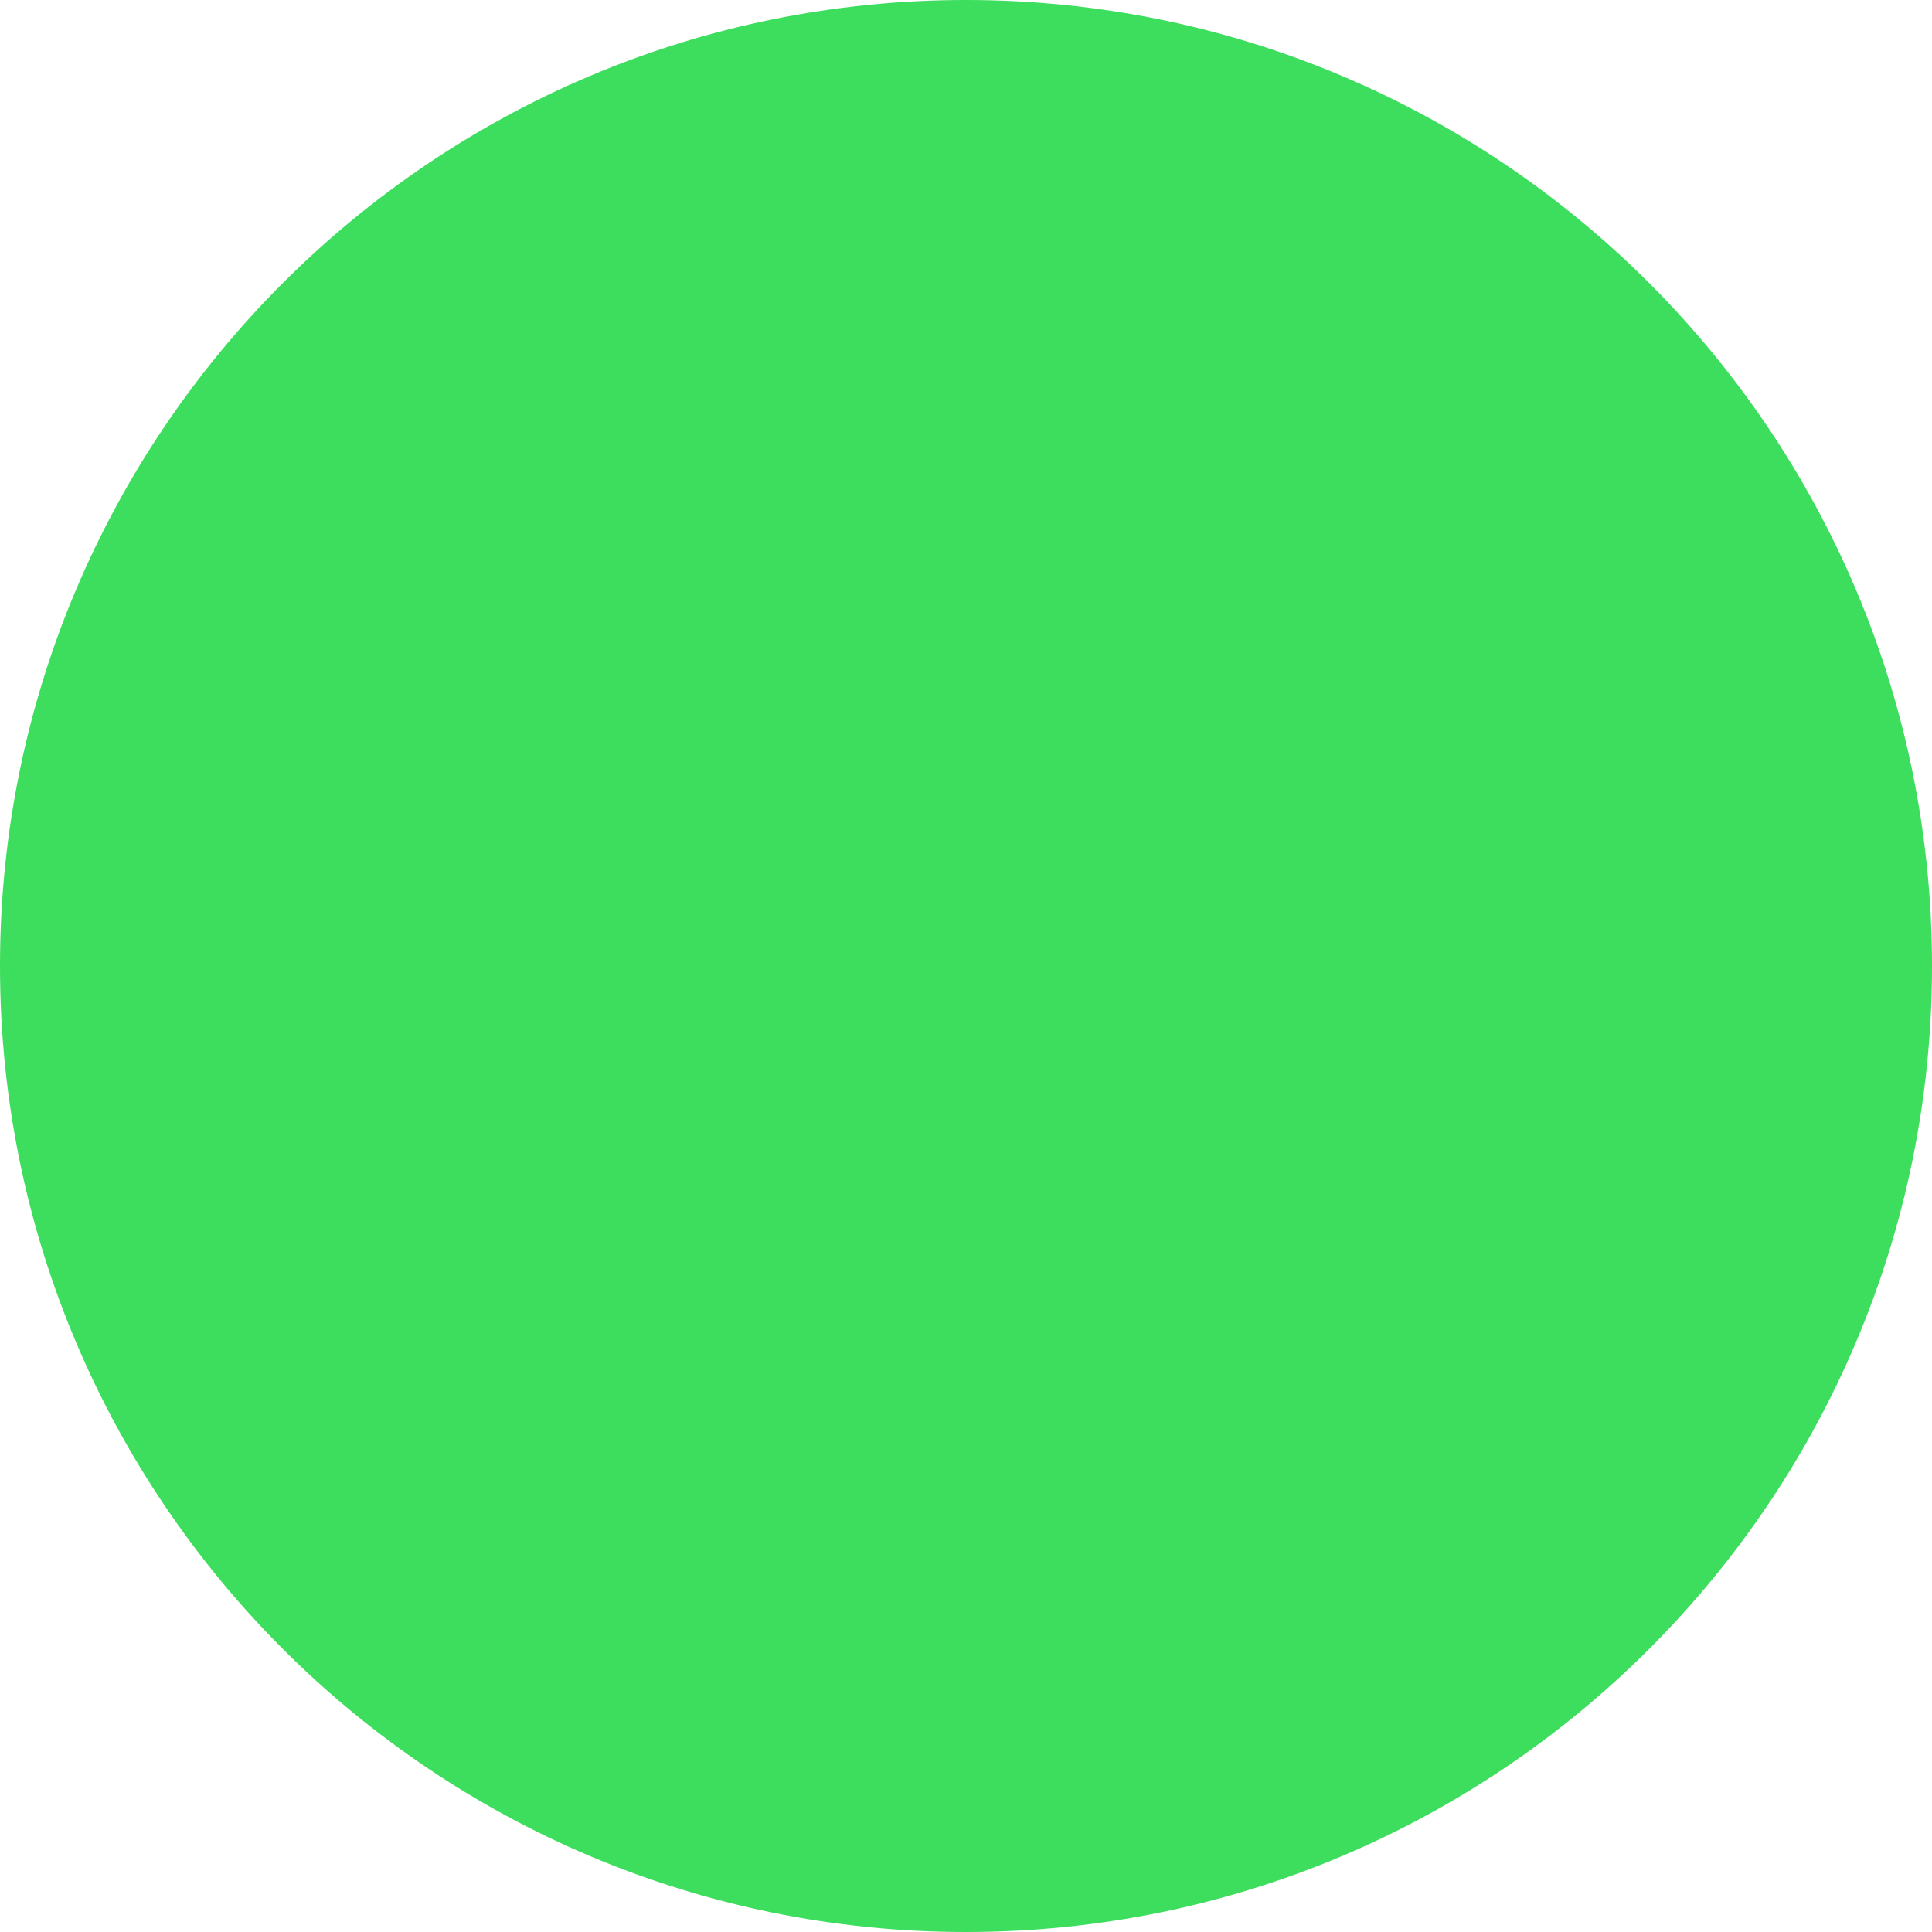
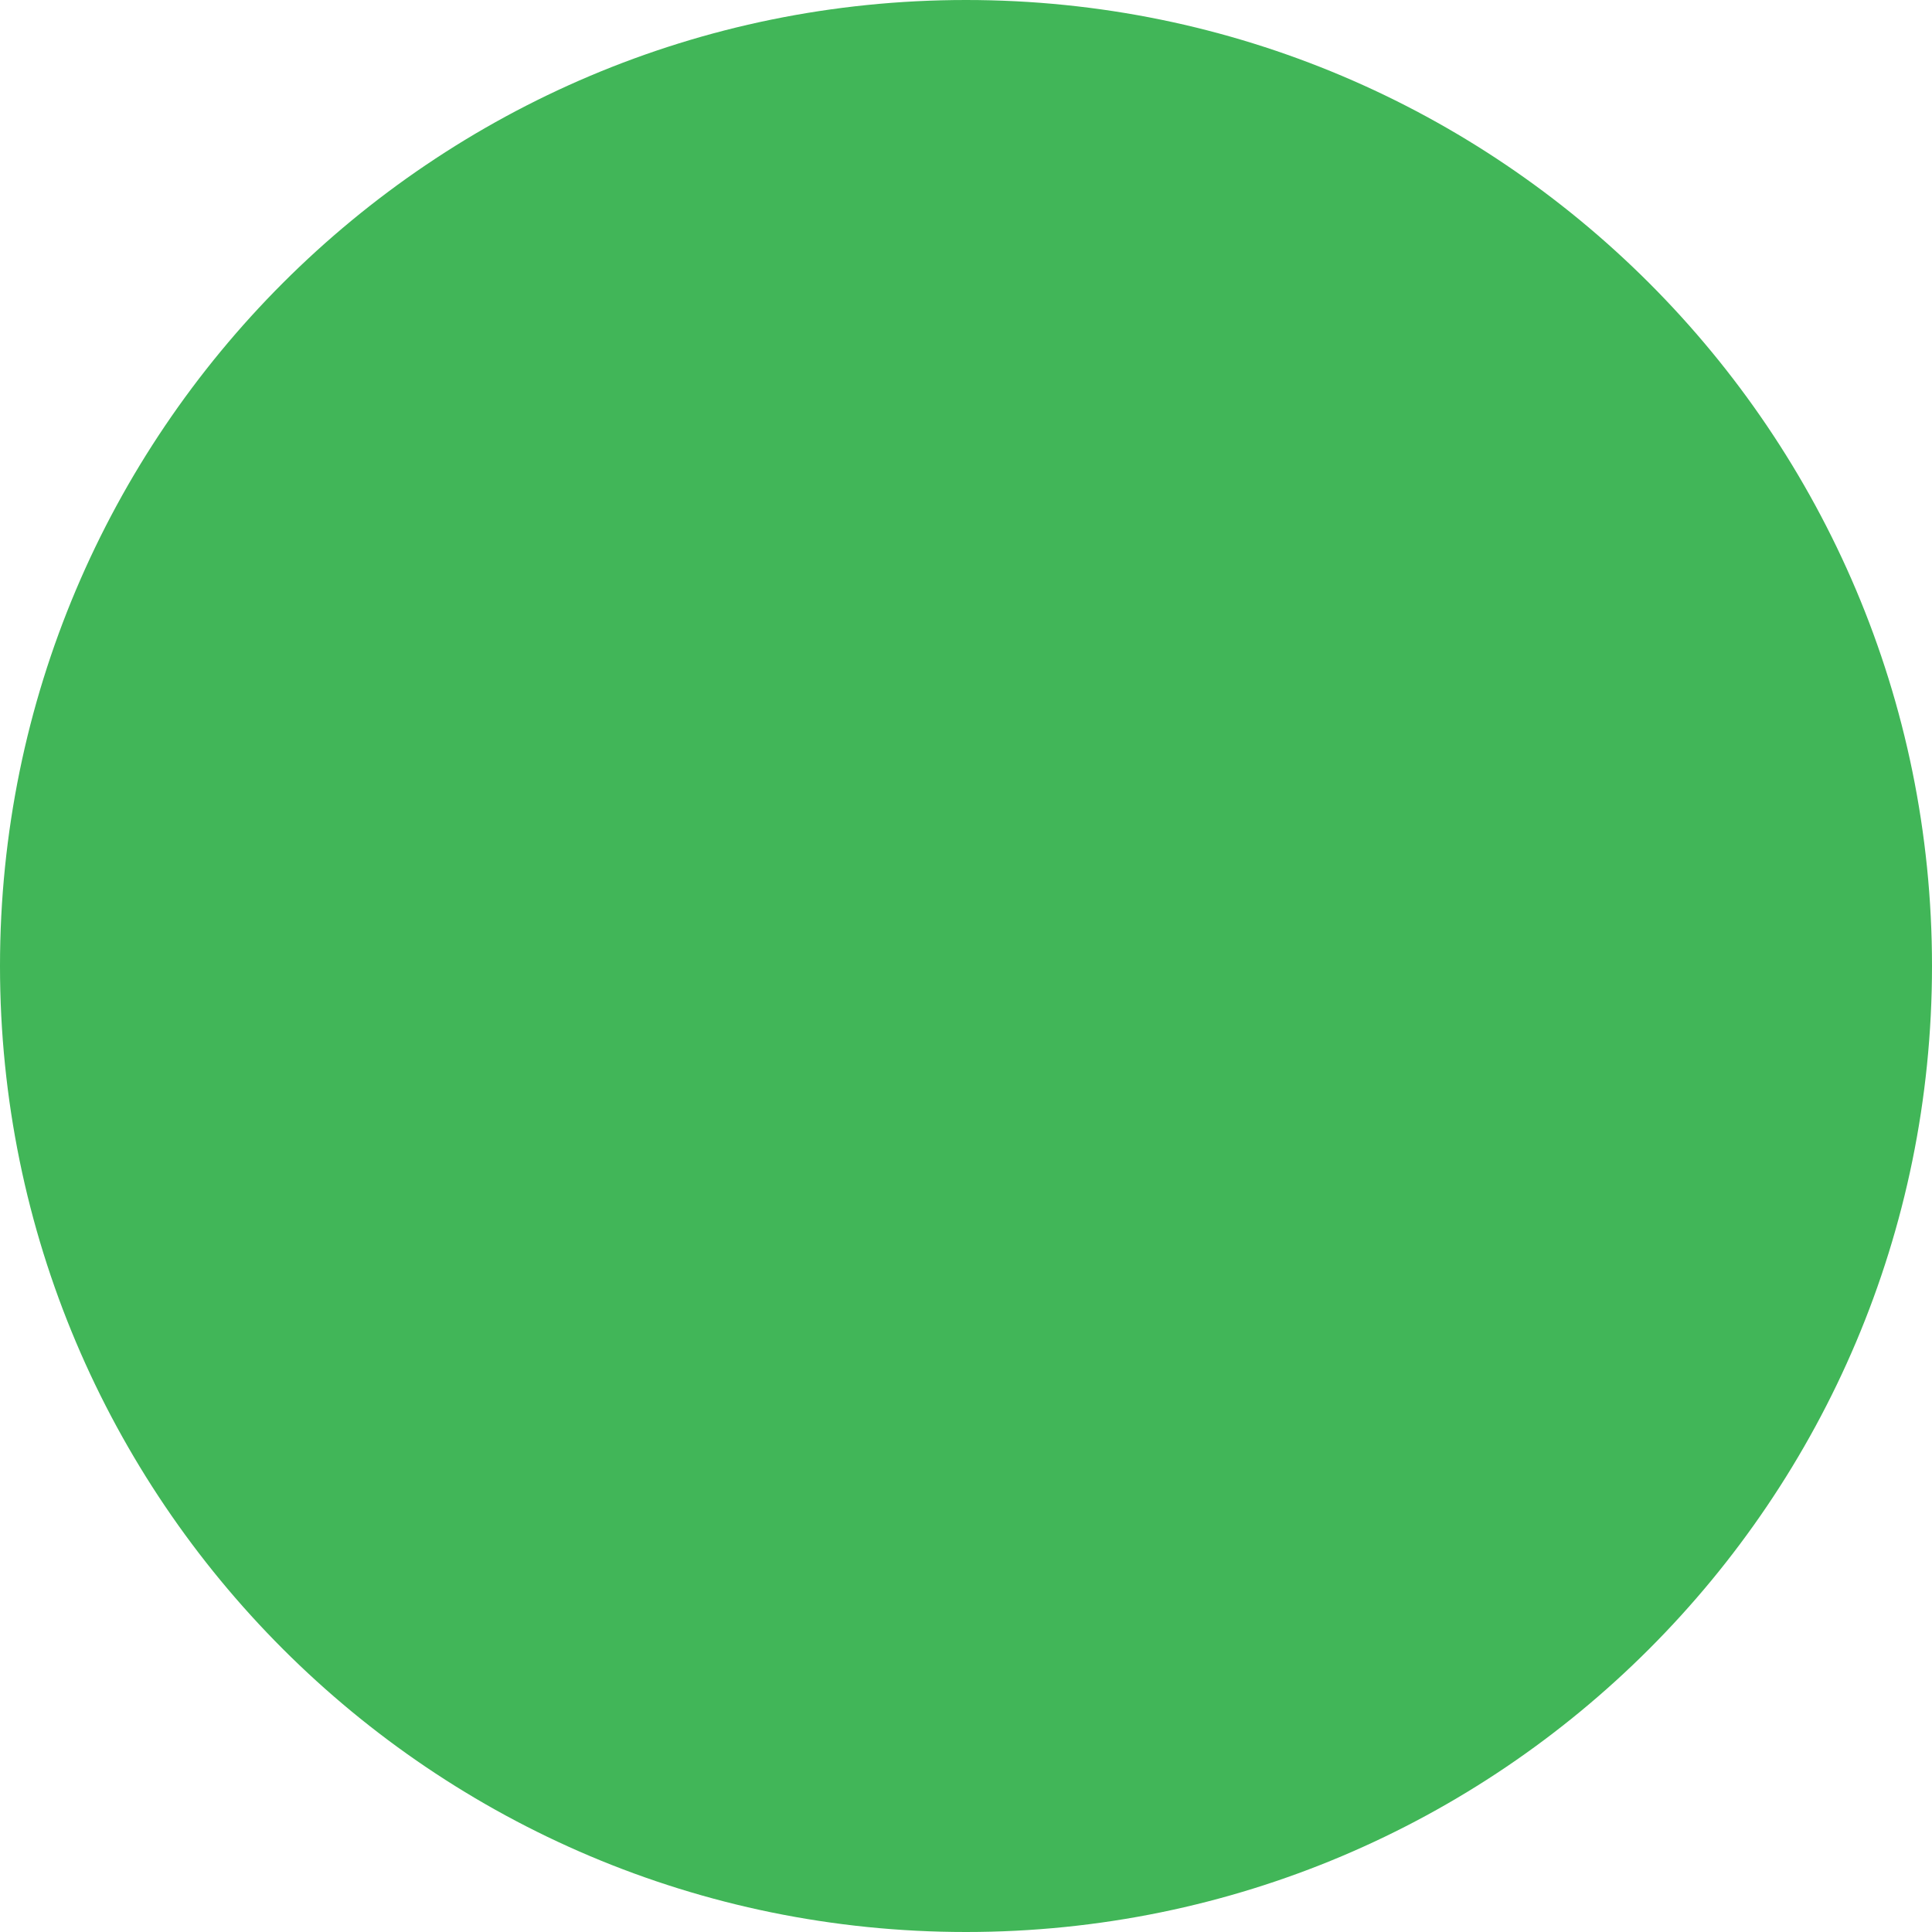
<svg xmlns="http://www.w3.org/2000/svg" width="10px" height="10px" viewBox="0 0 10 10" version="1.1">
  <g id="Developer-Test" stroke="none" stroke-width="1" fill="none" fill-rule="evenodd">
-     <g id="06-Accops-User-Listing" transform="translate(-952, -267)" fill="#3DDD5D">
+     <g id="06-Accops-User-Listing" transform="translate(-952, -267)" fill="#41b658">
      <g id="White" transform="translate(32, 242)">
        <circle id="Oval" cx="925" cy="30" r="5" />
      </g>
    </g>
  </g>
</svg>
